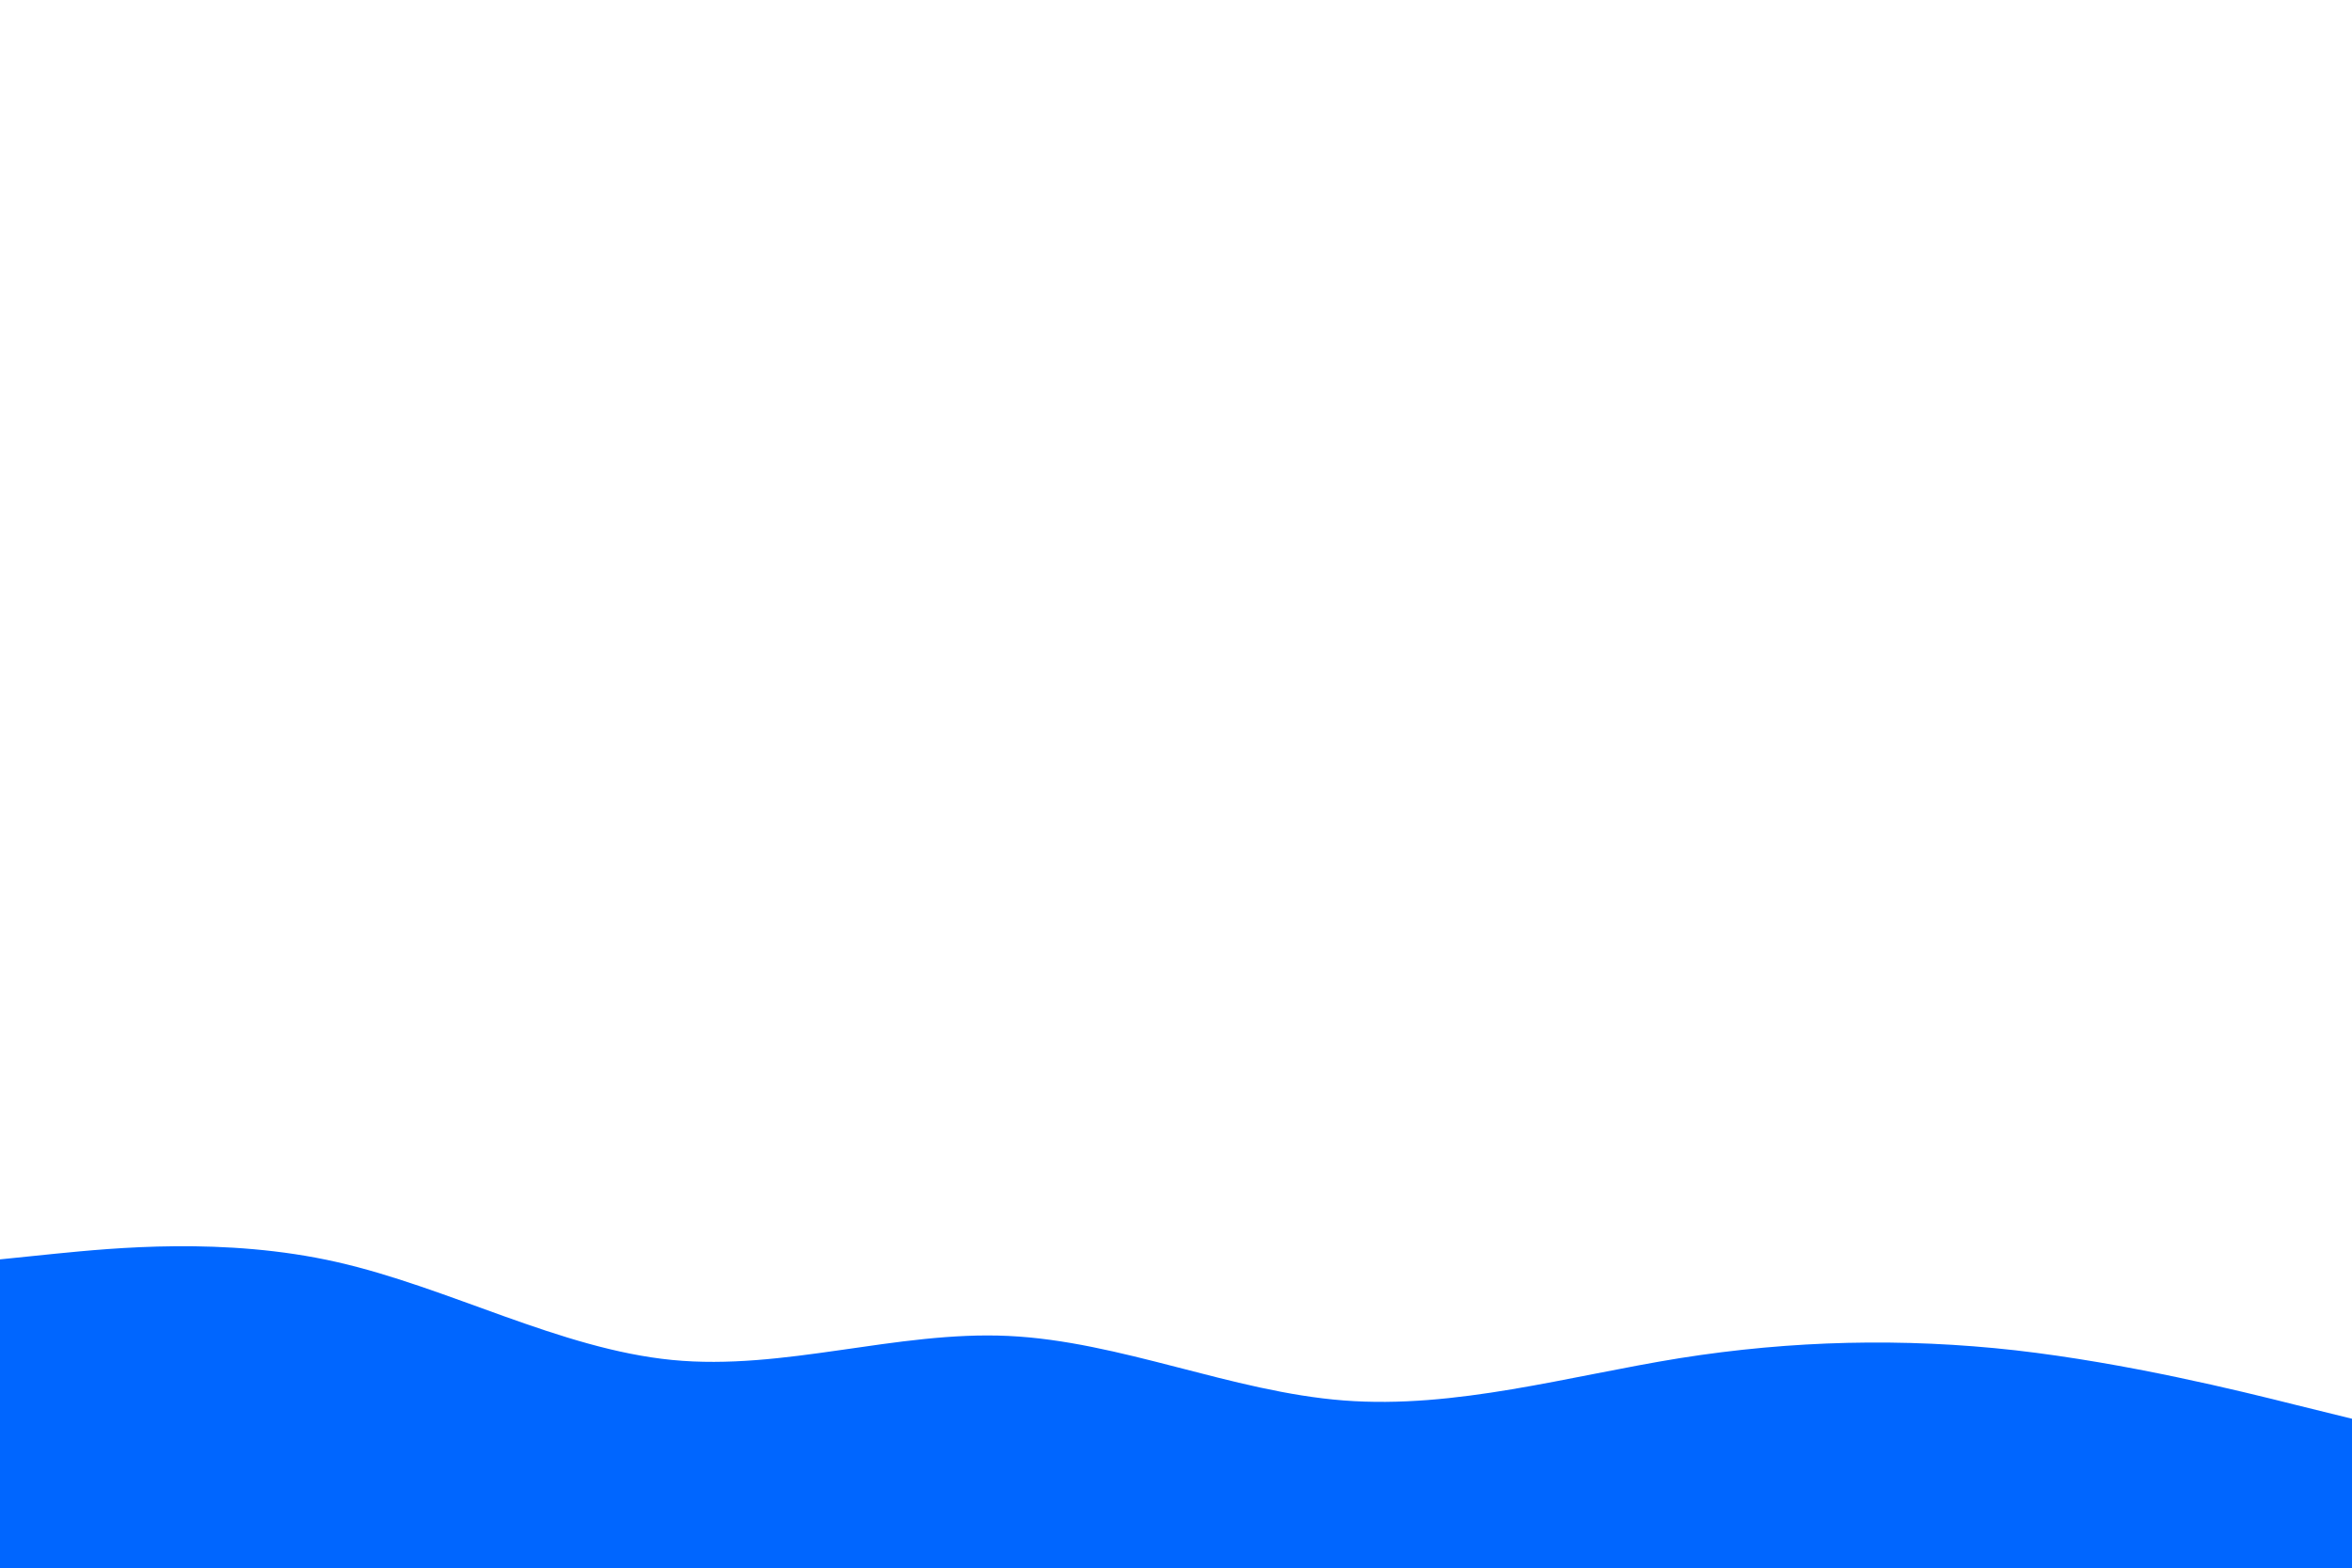
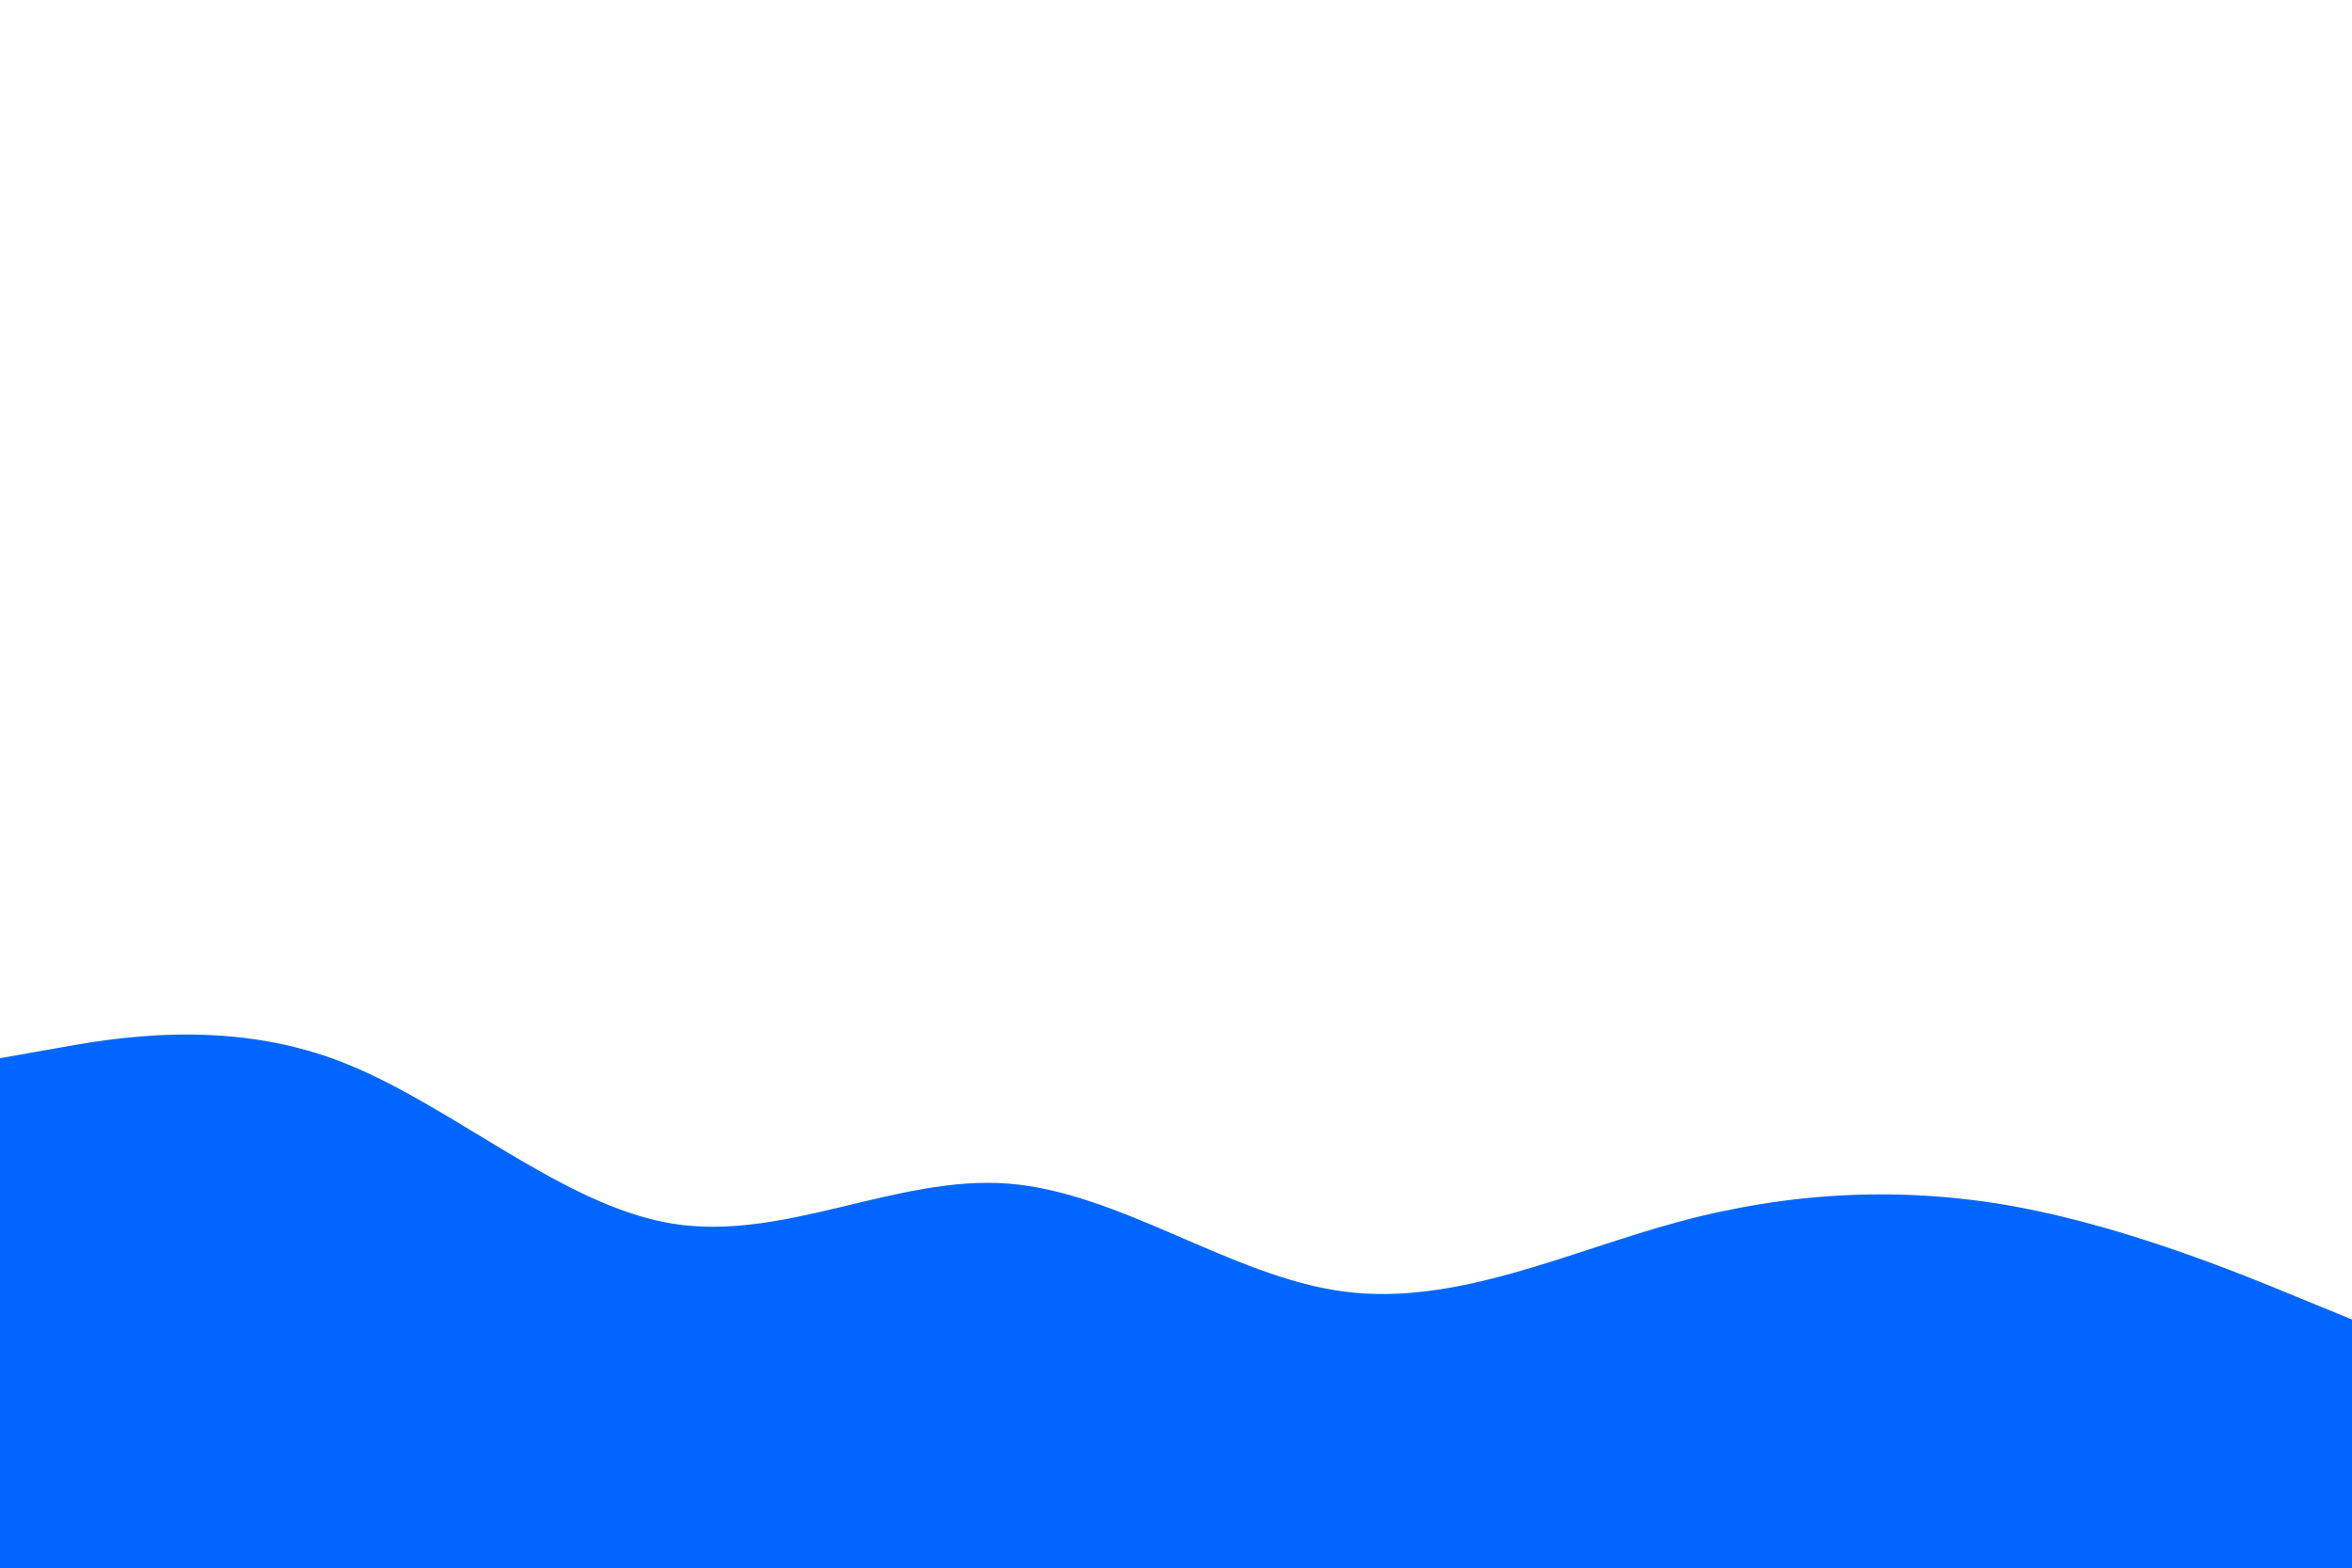
<svg xmlns="http://www.w3.org/2000/svg" id="visual" viewBox="0 0 900 600" width="900" height="600" version="1.1">
-   <path d="M0 482L21.5 479.8C43 477.7 86 473.3 128.8 483C171.7 492.7 214.3 516.3 257.2 520.5C300 524.7 343 509.3 385.8 511.3C428.7 513.3 471.3 532.7 514.2 536C557 539.3 600 526.7 642.8 519.8C685.7 513 728.3 512 771.2 516.8C814 521.7 857 532.3 878.5 537.7L900 543L900 601L878.5 601C857 601 814 601 771.2 601C728.3 601 685.7 601 642.8 601C600 601 557 601 514.2 601C471.3 601 428.7 601 385.8 601C343 601 300 601 257.2 601C214.3 601 171.7 601 128.8 601C86 601 43 601 21.5 601L0 601Z" fill="#0066FF" stroke-linecap="round" stroke-linejoin="miter" />
+   <path d="M0 405L21.5 401.2C43 397.3 86 389.7 128.8 405.7C171.7 421.7 214.3 461.3 257.2 468.3C300 475.3 343 449.7 385.8 453C428.7 456.3 471.3 488.7 514.2 494.3C557 500 600 479 642.8 467.5C685.7 456 728.3 454 771.2 461.8C814 469.7 857 487.3 878.5 496.2L900 505L900 601L878.5 601C857 601 814 601 771.2 601C728.3 601 685.7 601 642.8 601C600 601 557 601 514.2 601C471.3 601 428.7 601 385.8 601C343 601 300 601 257.2 601C214.3 601 171.7 601 128.8 601C86 601 43 601 21.5 601L0 601Z" fill="#0066FF" stroke-linecap="round" stroke-linejoin="miter" />
</svg>
